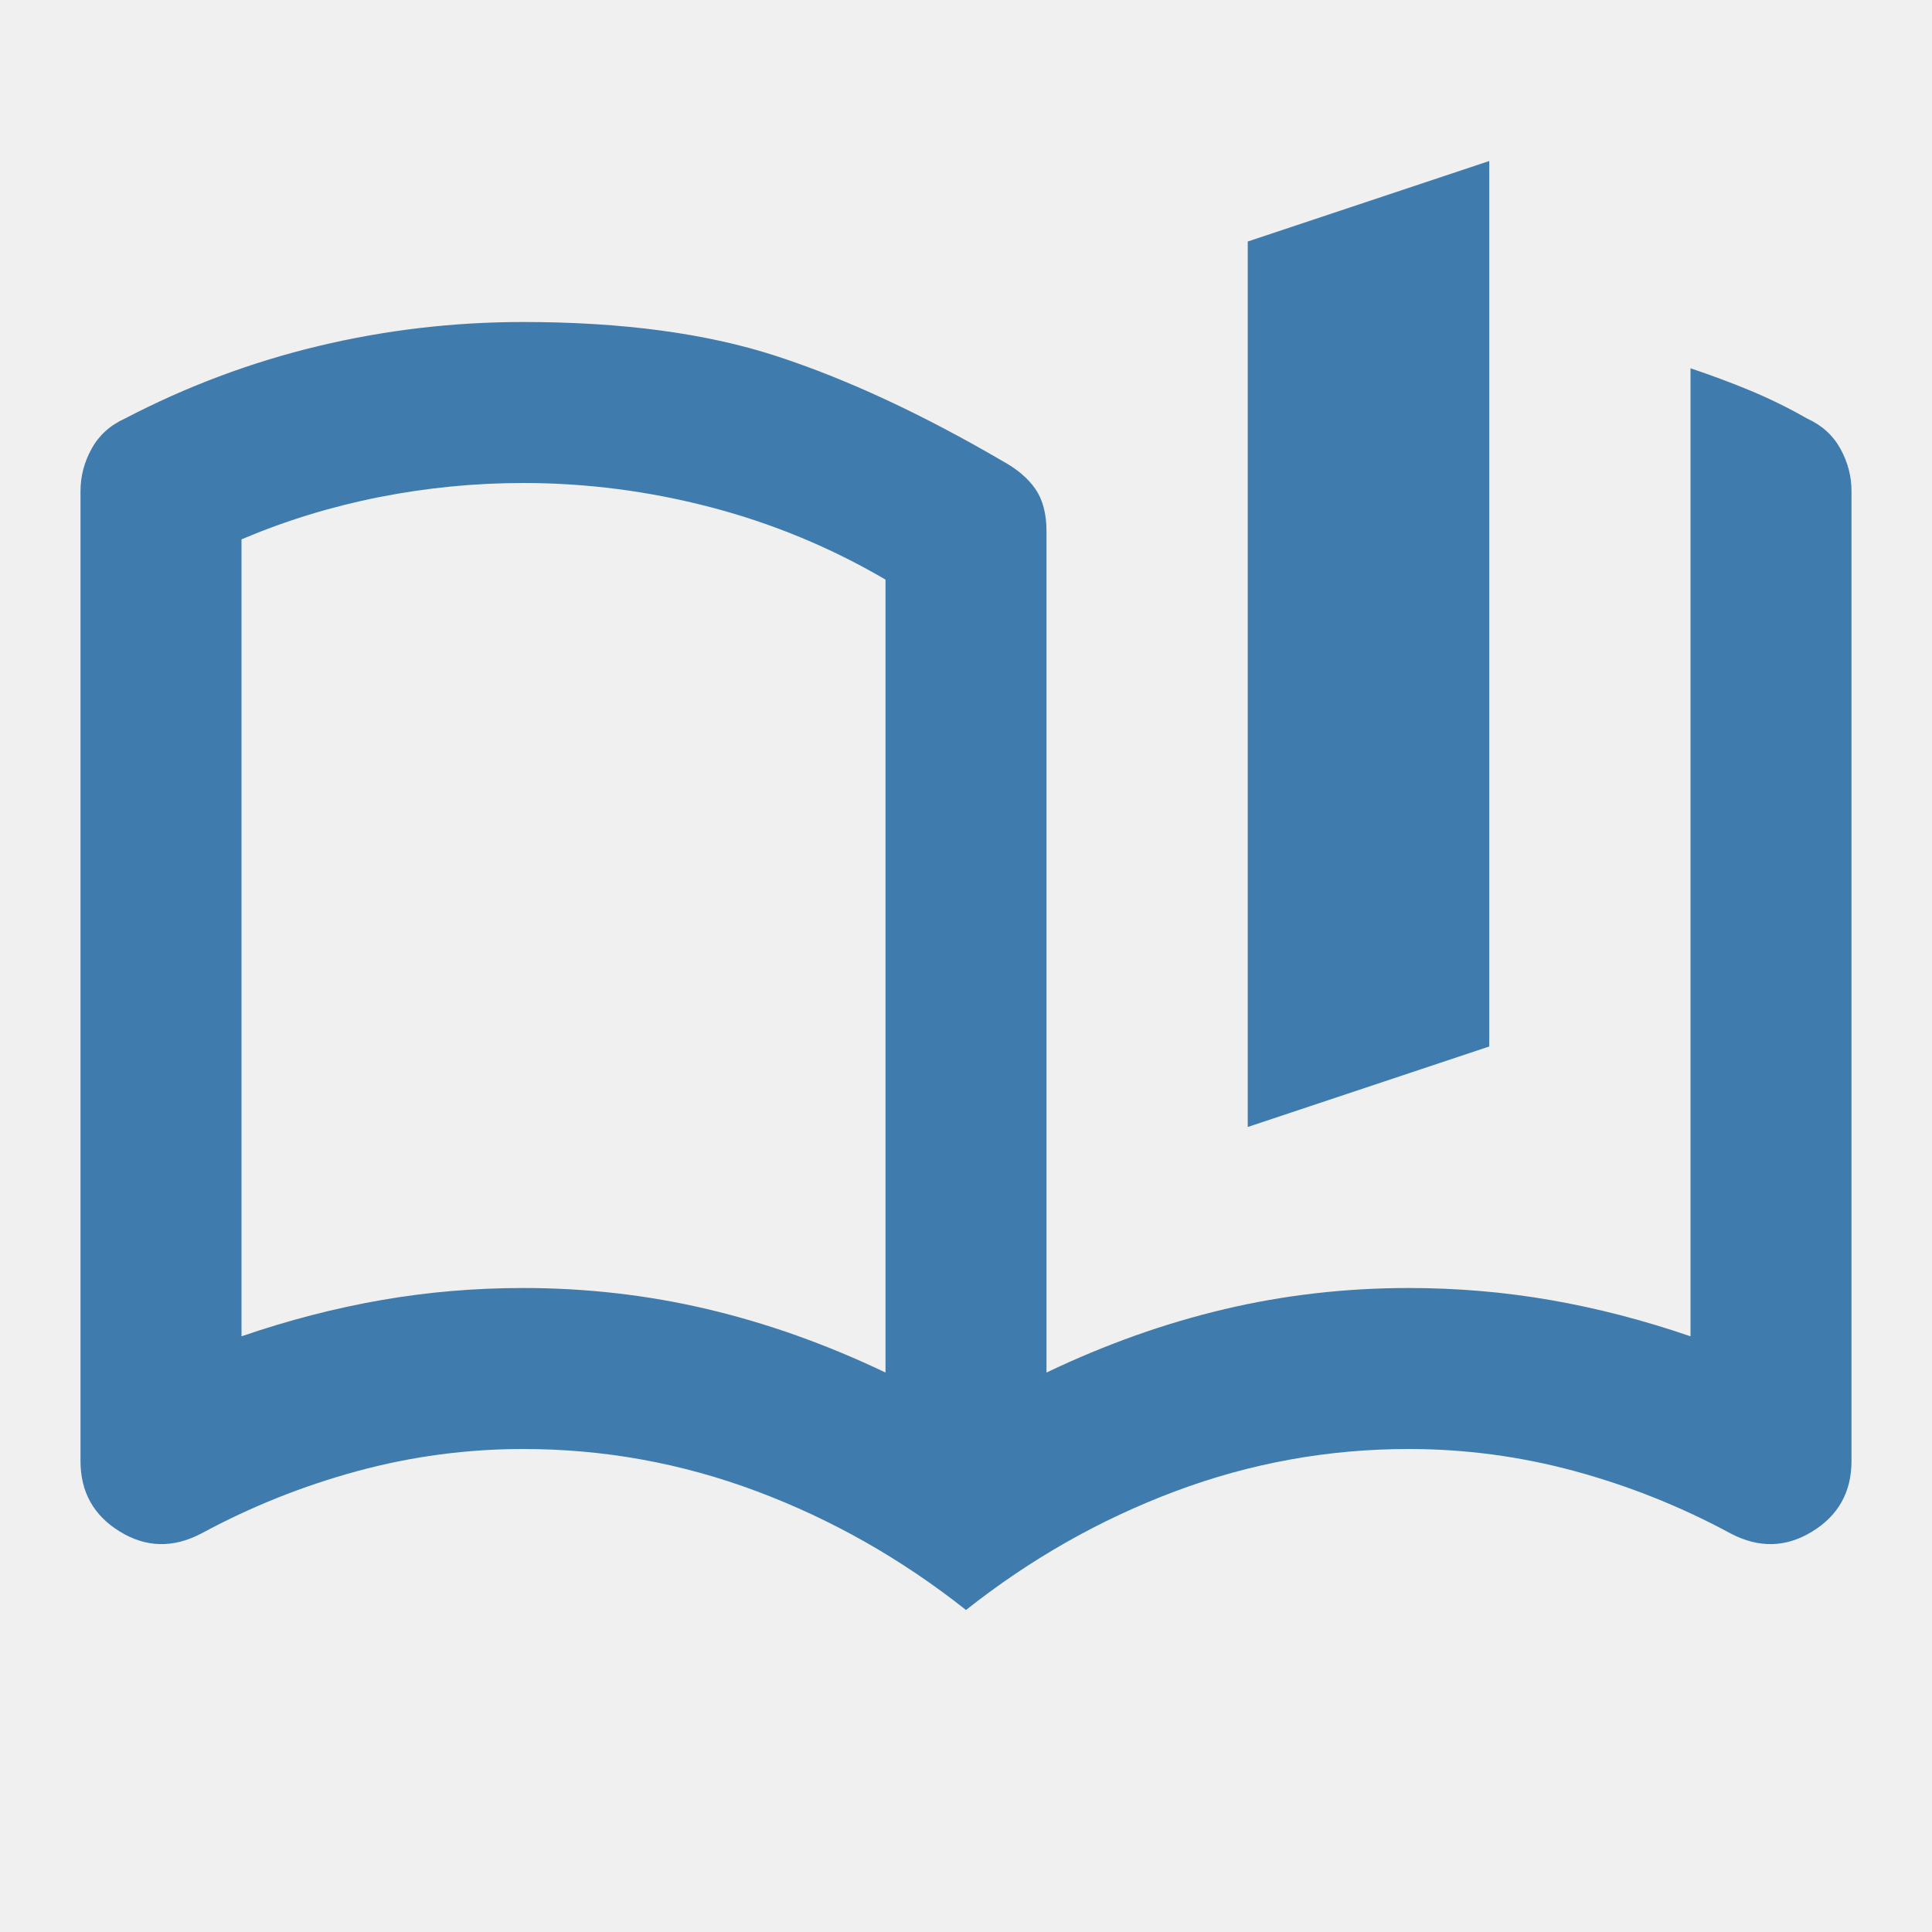
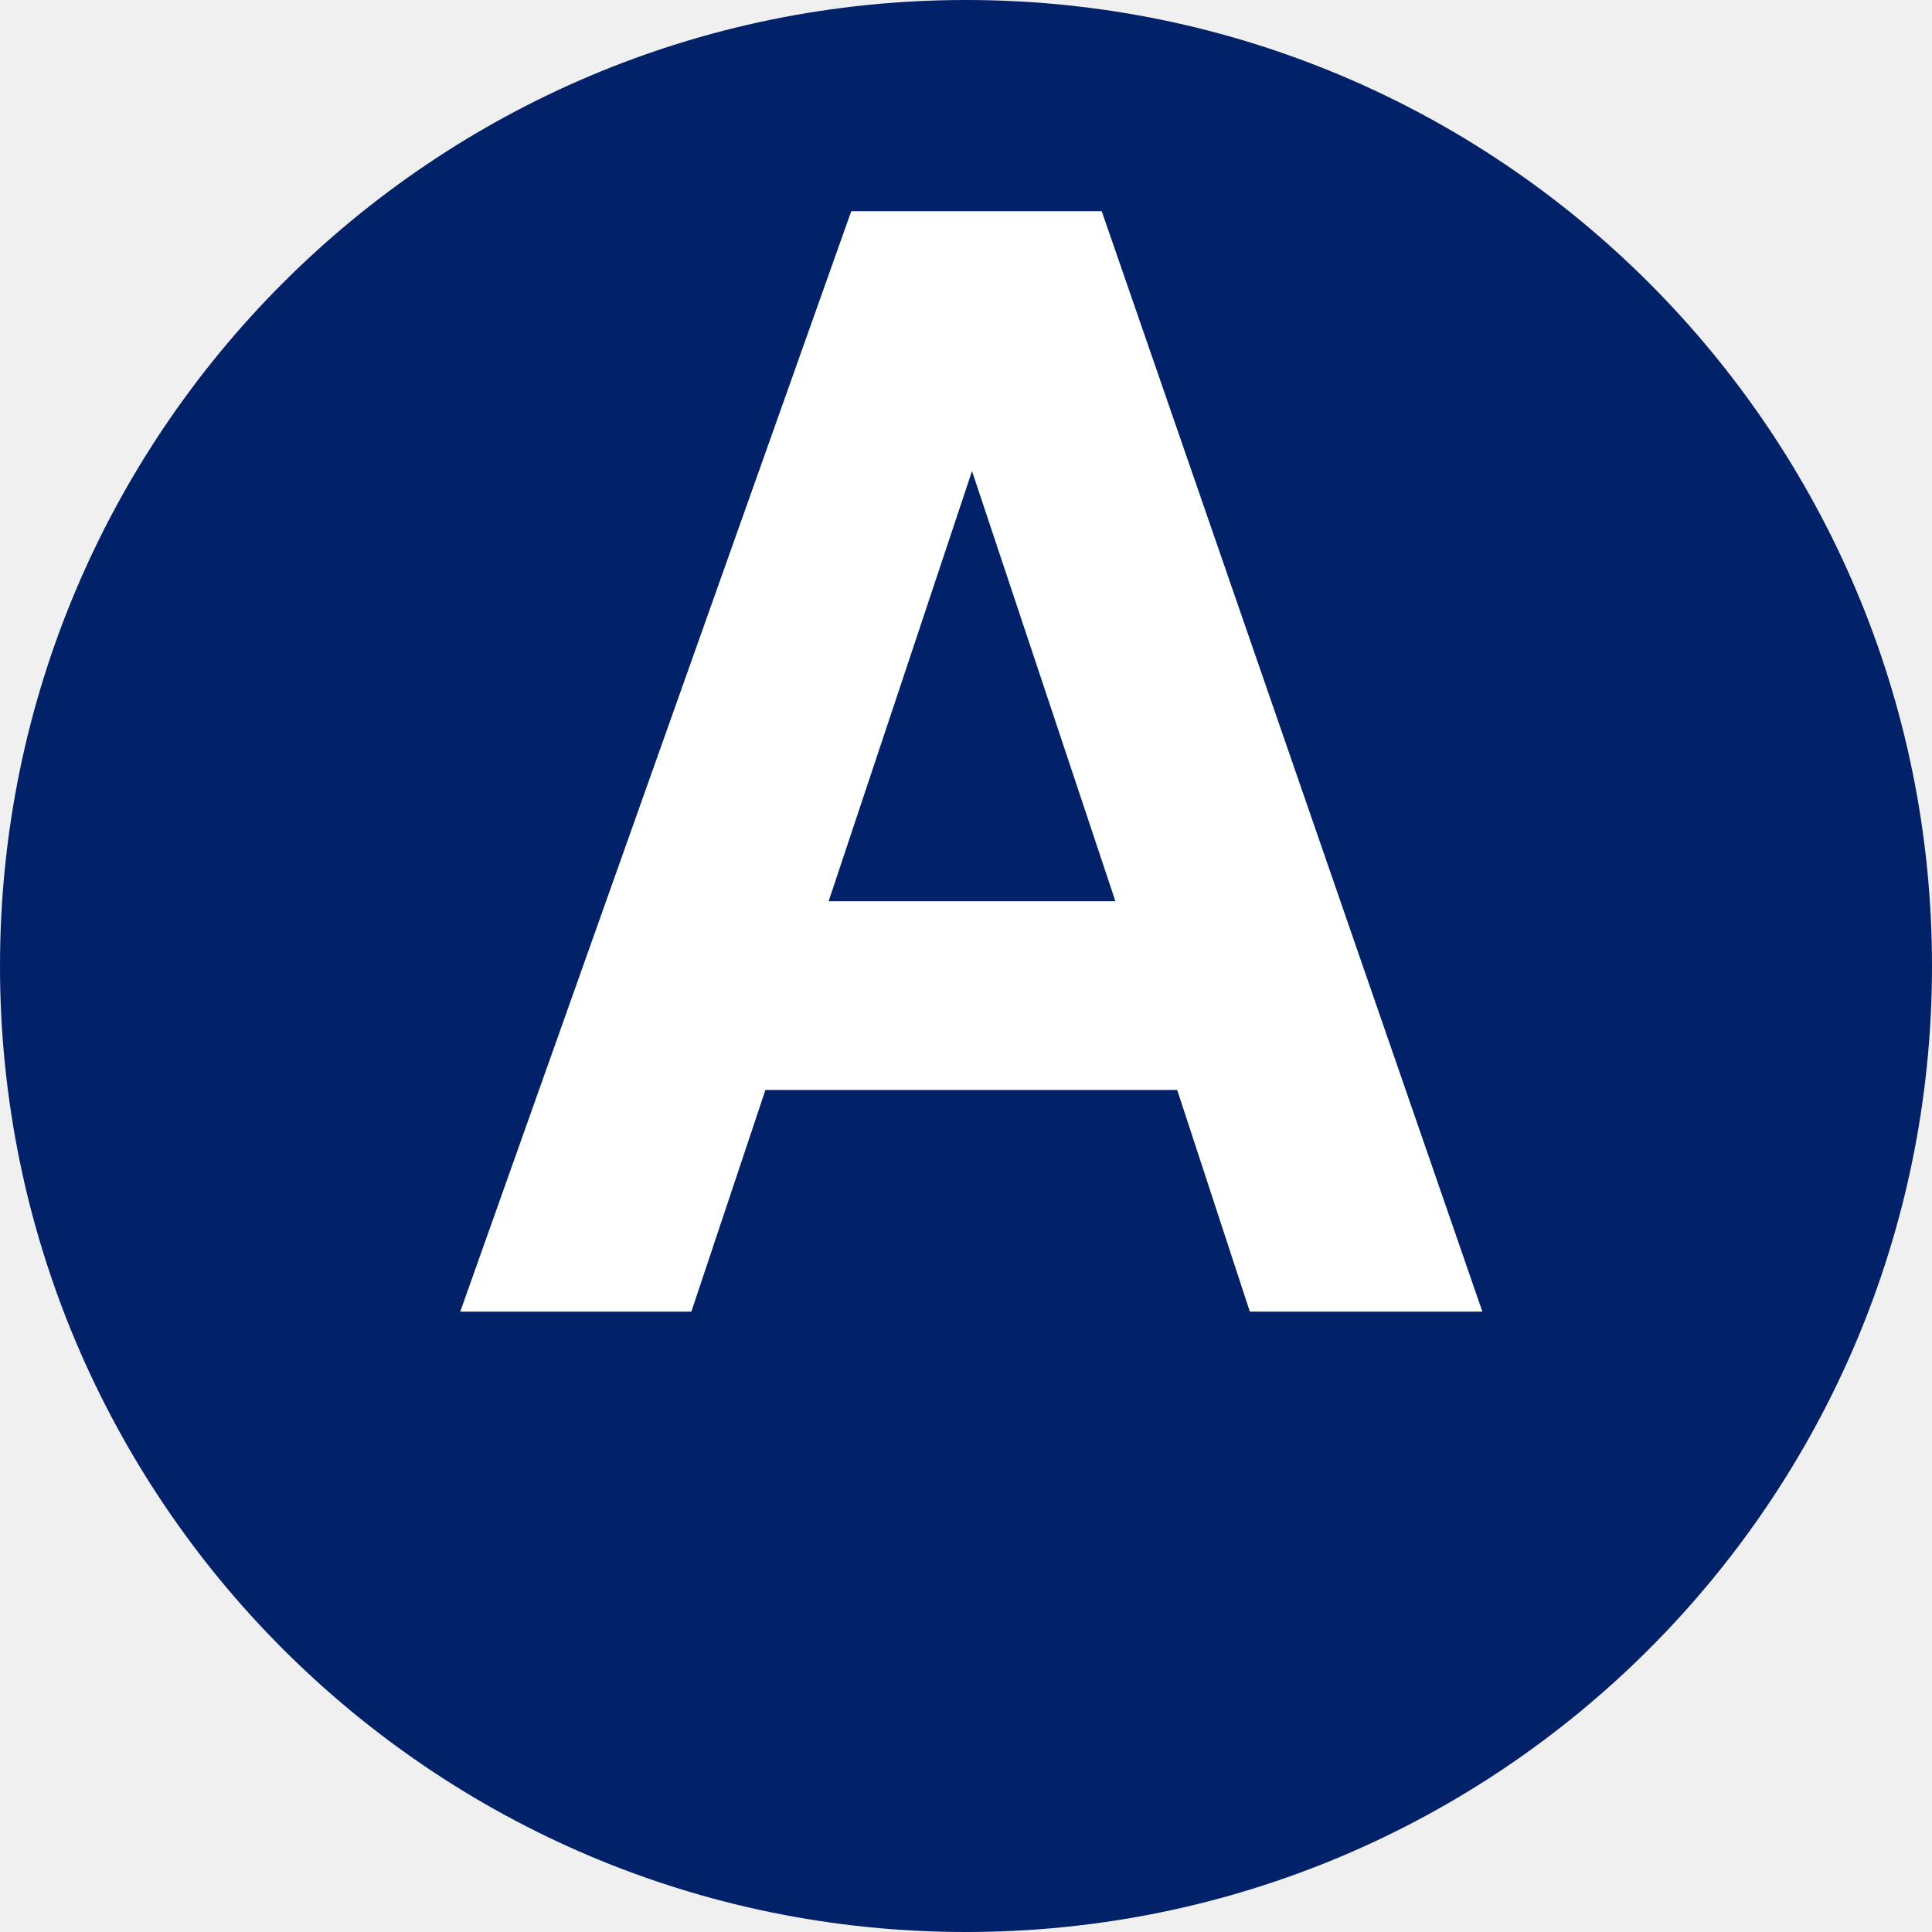
- <svg xmlns="http://www.w3.org/2000/svg" height="24px" viewBox="0 -960 960 960" width="24px" fill="#3f7cad">
-   <path d="M440-278v-394q-41-24-87-36t-93-12q-36 0-71.5 7T120-692v396q35-12 69.5-18t70.5-6q47 0 91.5 10.5T440-278Zm40 118q-48-38-104-59t-116-21q-42 0-82.5 11T100-198q-21 11-40.5-1T40-234v-482q0-11 5.5-21T62-752q46-24 96-36t102-12q74 0 126 17t112 52q11 6 16.5 14t5.5 21v418q44-21 88.5-31.5T700-320q36 0 70.5 6t69.5 18v-481q15 5 29.5 11t28.5 14q11 5 16.5 15t5.5 21v482q0 23-19.5 35t-40.5 1q-37-20-77.5-31T700-240q-60 0-116 21t-104 59Zm140-240v-440l120-40v440l-120 40Zm-340-99Z" />
+ <svg xmlns="http://www.w3.org/2000/svg" viewBox="0 0 64 64" width="64" height="64">
+   <circle cx="32" cy="32" r="32" fill="#012169" />
+   <text x="32" y="32" fill="#fff" font-size="50" font-weight="700" text-anchor="middle" dominant-baseline="central" font-family="'Helvetica Neue',Helvetica,Arial,system-ui,sans-serif">A</text>
</svg>
